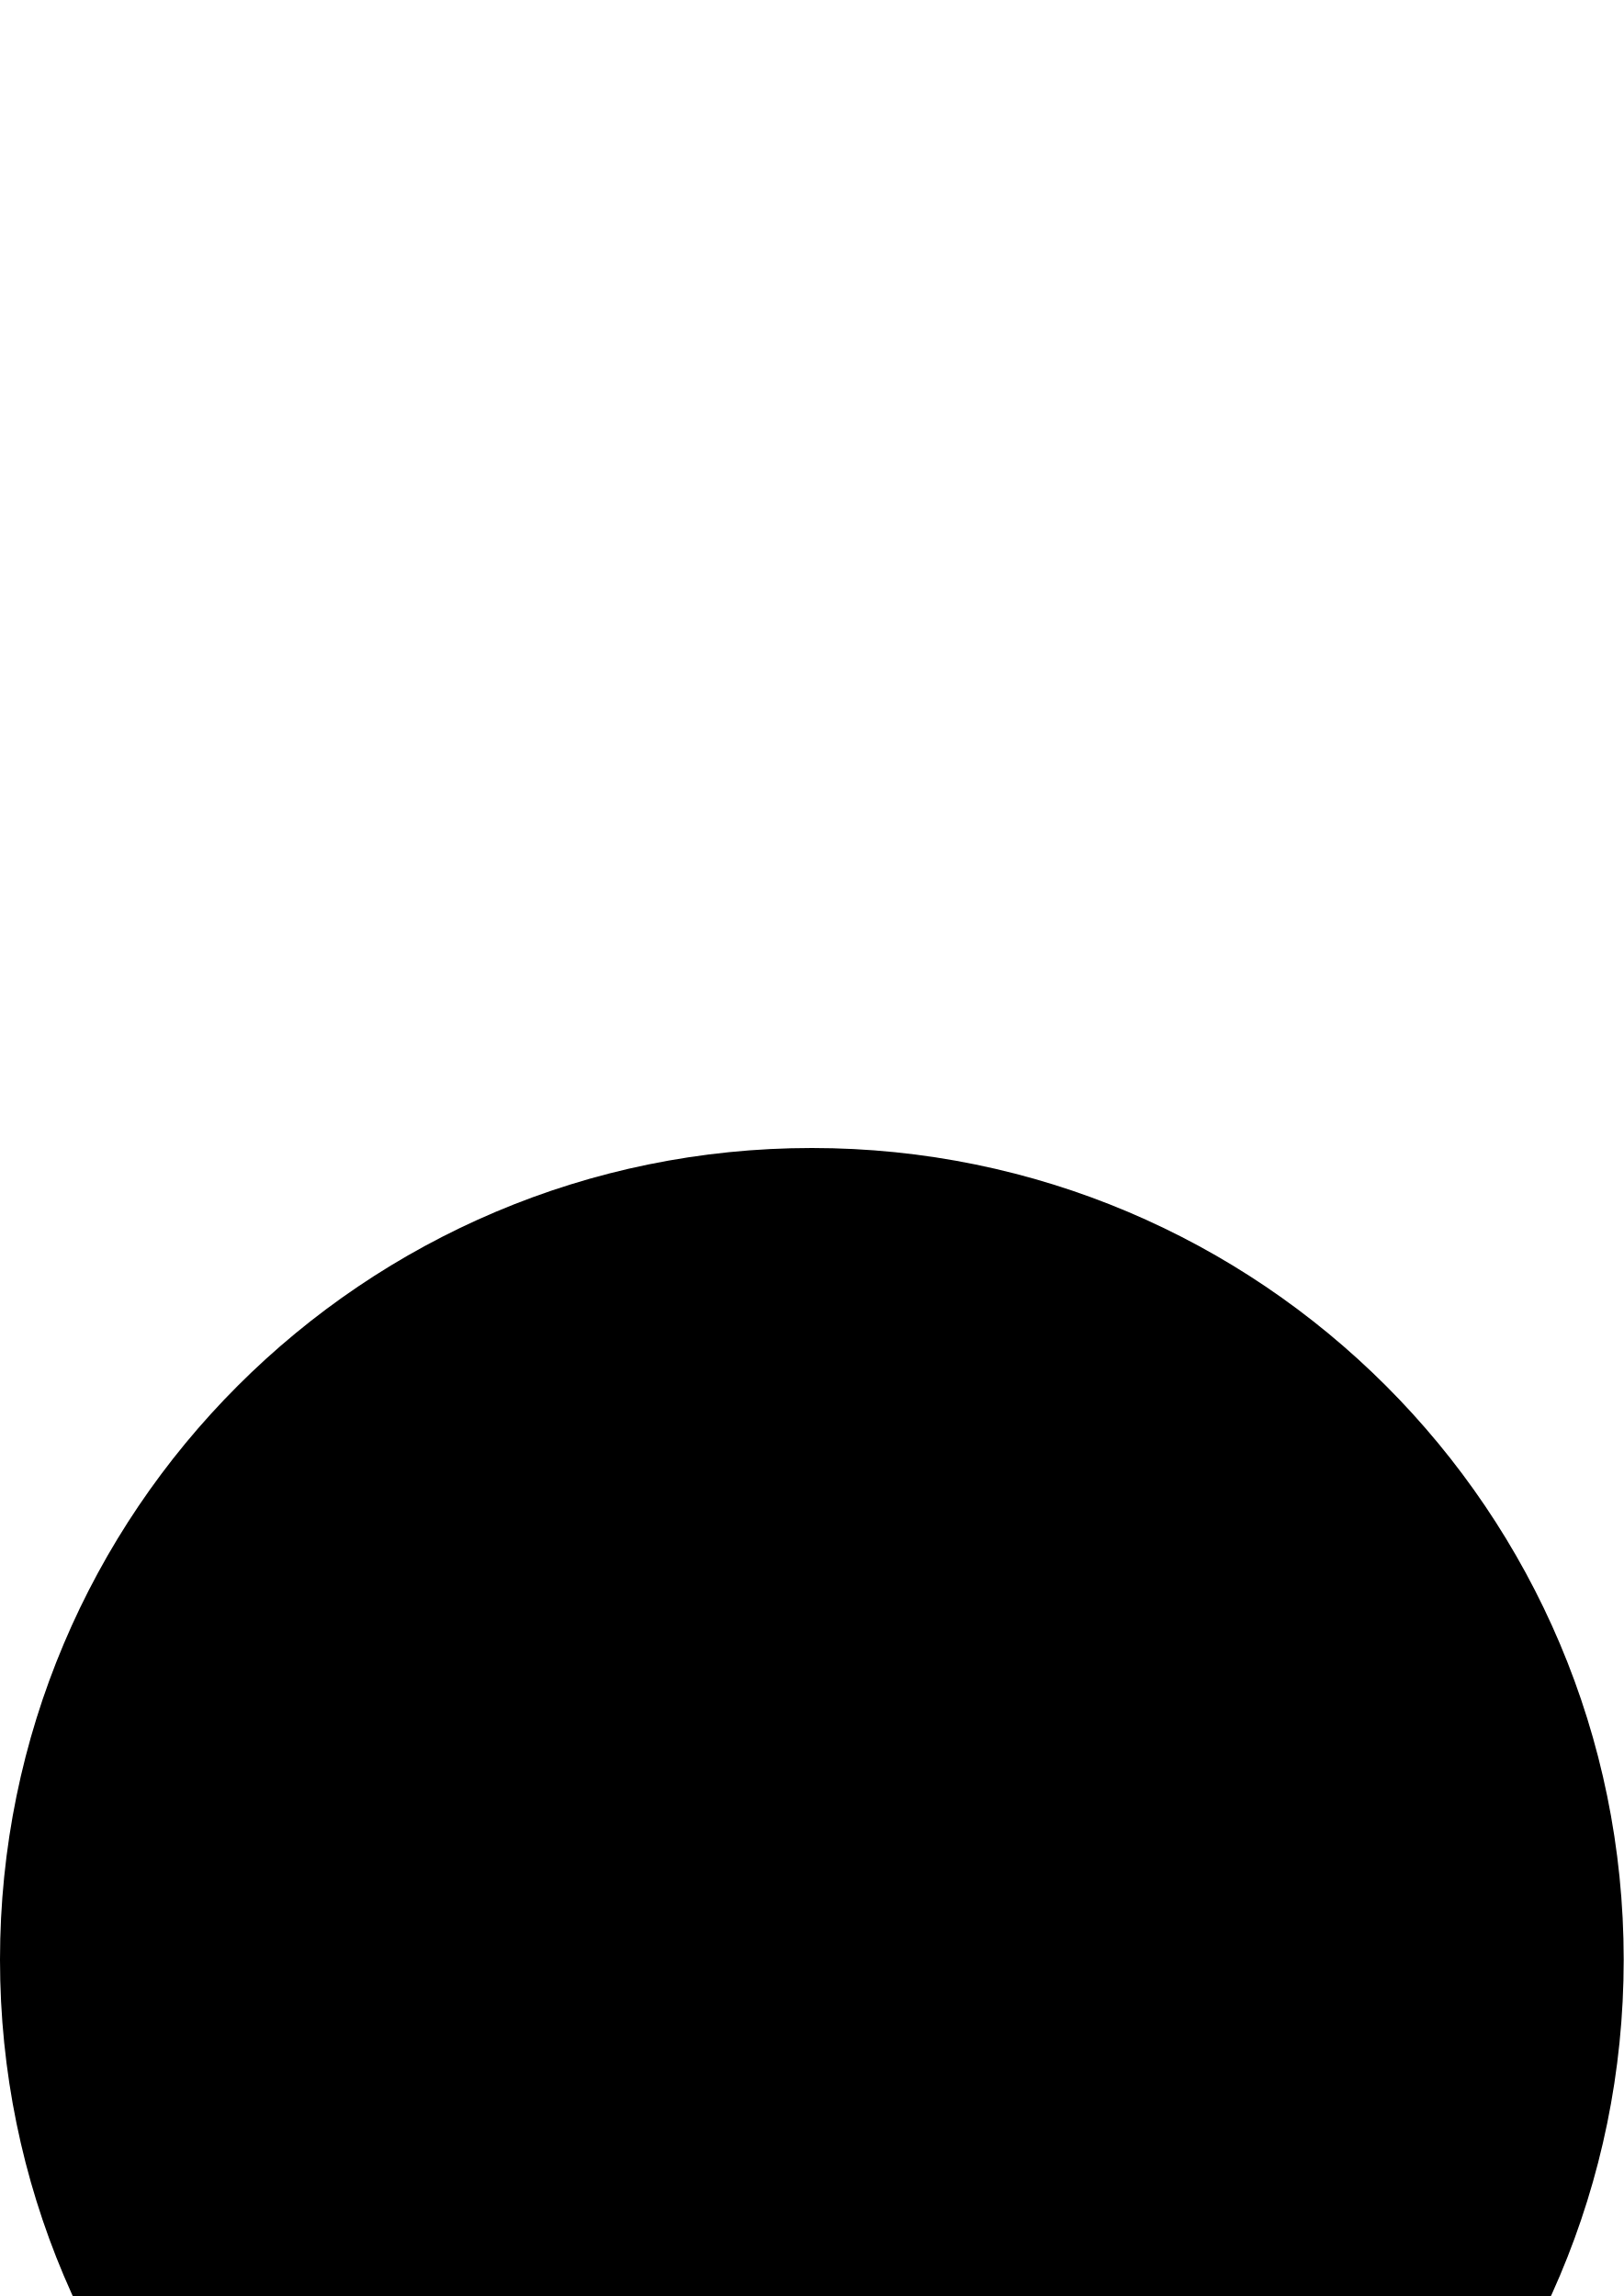
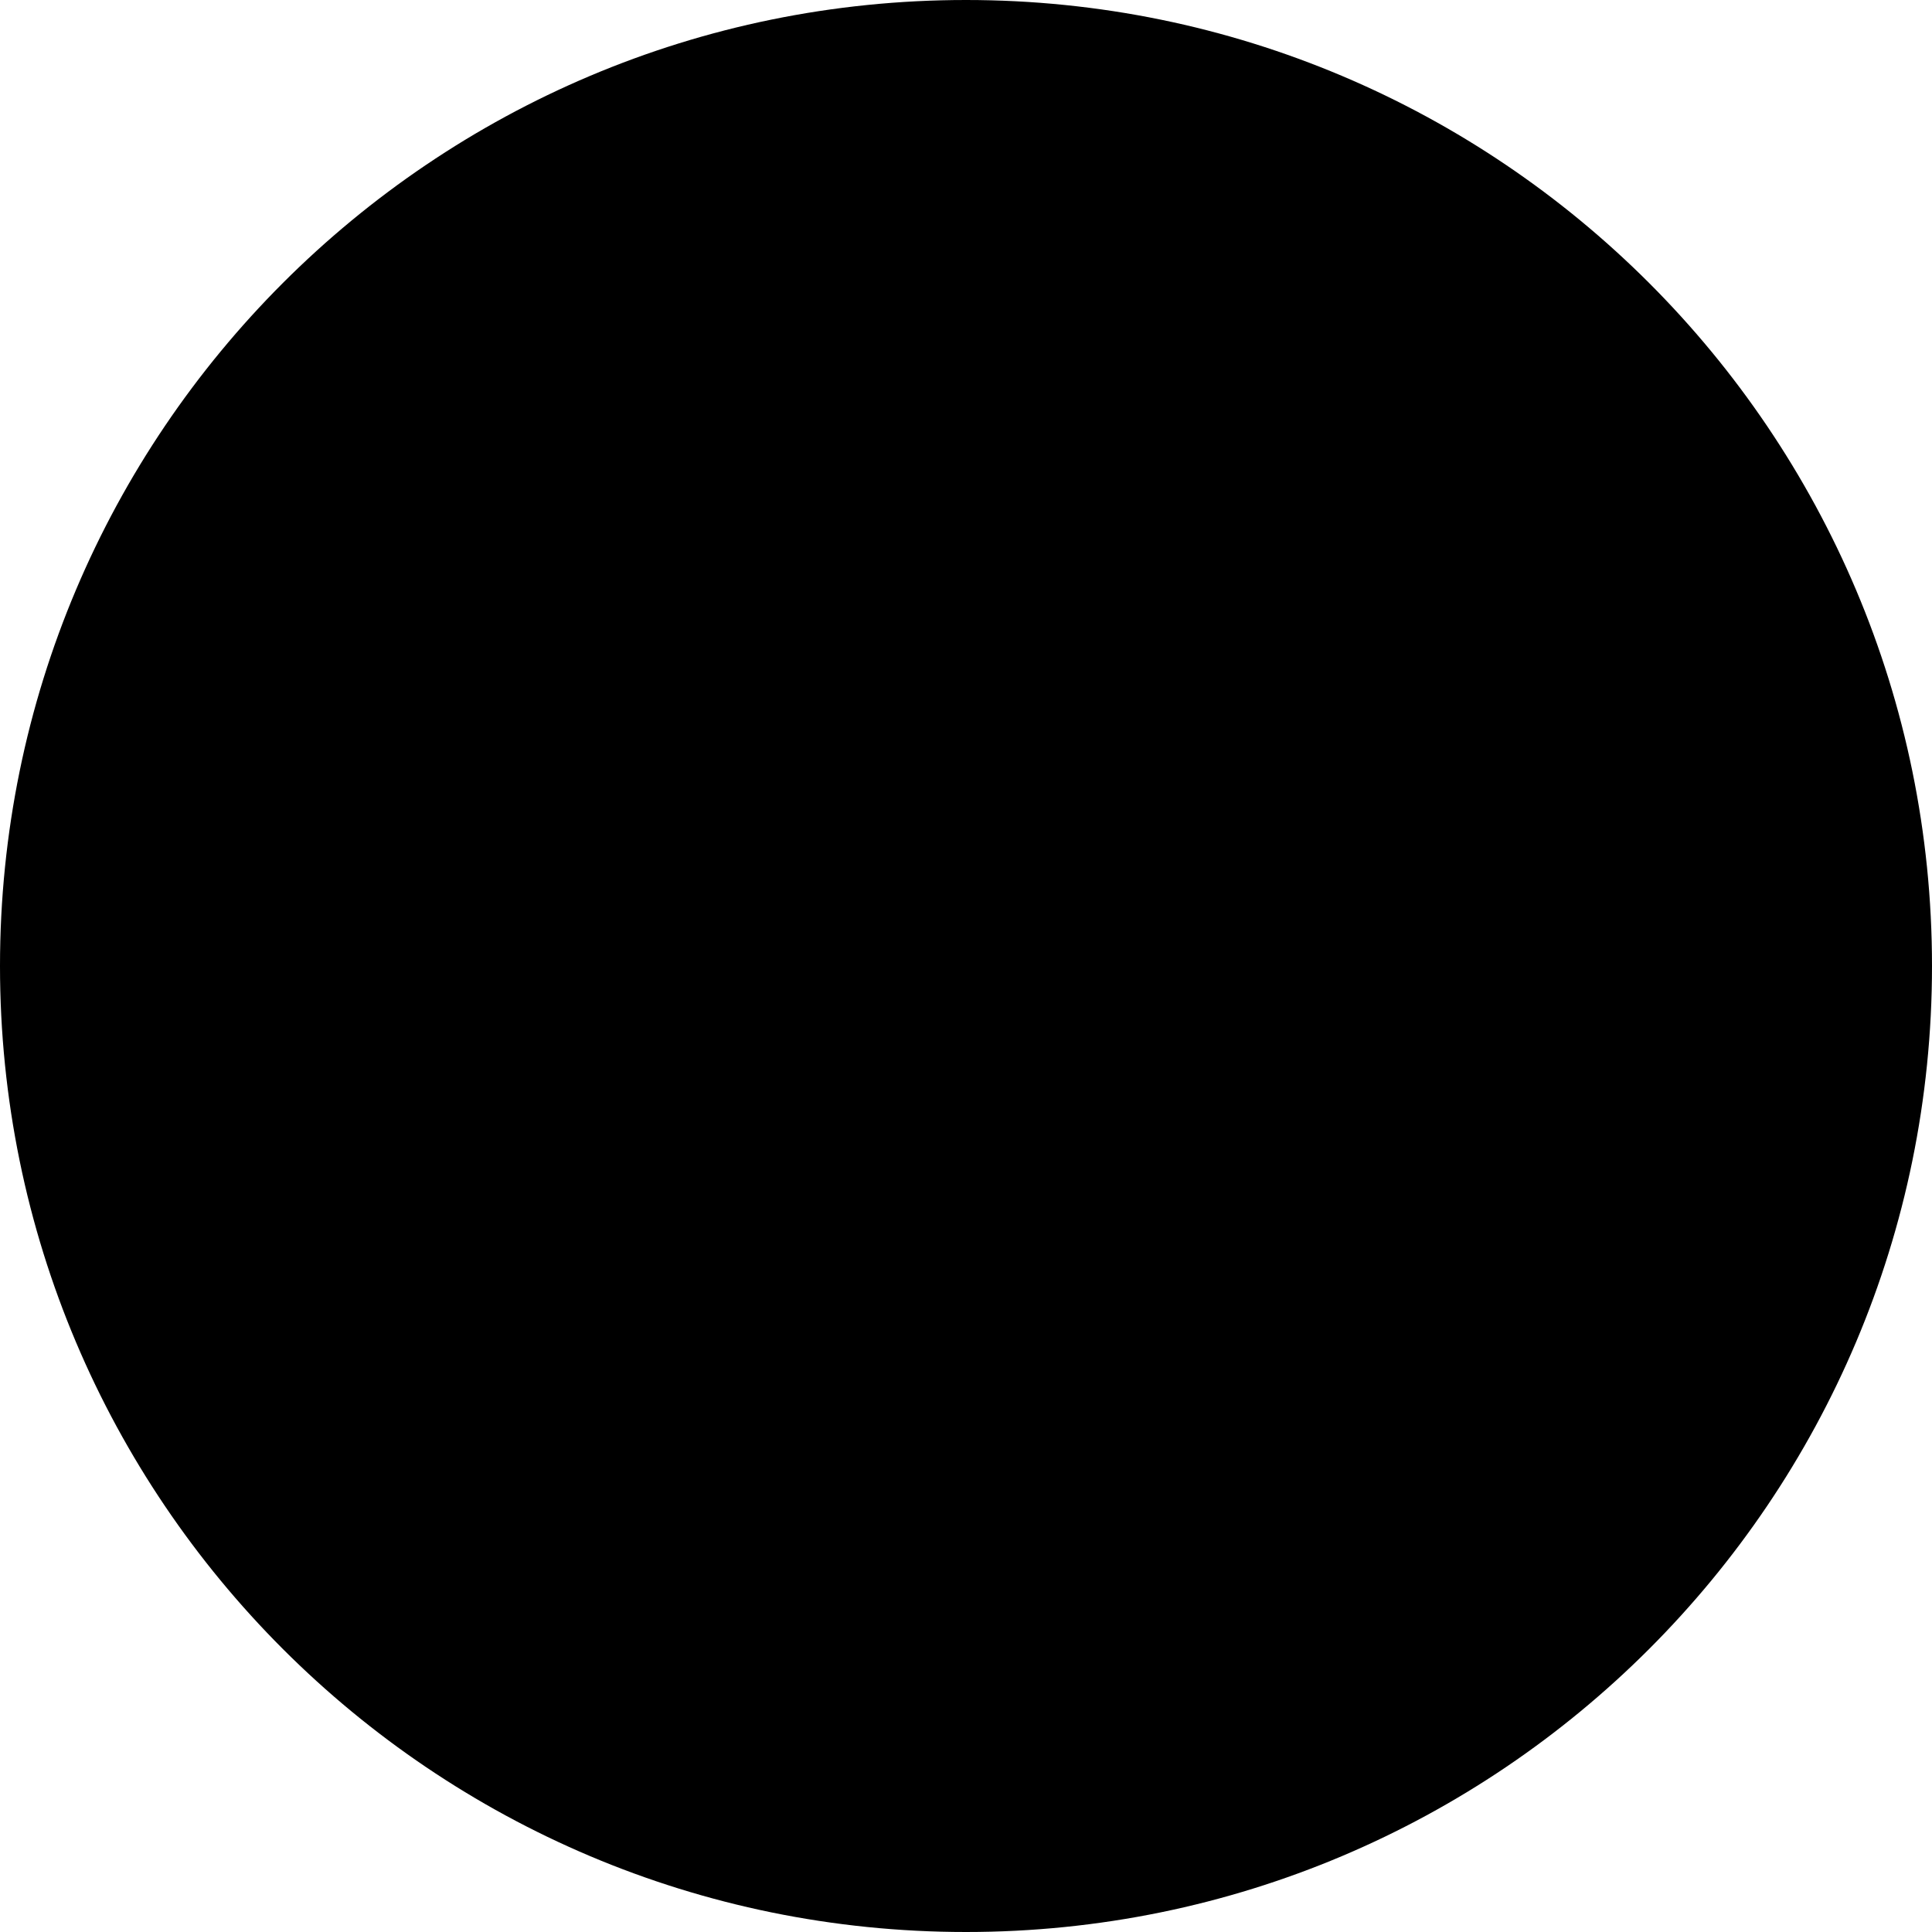
- <svg xmlns="http://www.w3.org/2000/svg" version="1.1" viewBox="0 0 210 297" width="210mm" height="297mm">
+ <svg xmlns="http://www.w3.org/2000/svg" version="1.1" viewBox="0 0 20 20" width="20mm" height="20mm">
  <defs>
    <marker id="arrow" viewBox="0 0 16 16" refX="8" refY="8" markerWidth="9" markerHeight="9" orient="auto-start-reverse">
      <path d="M 0 0 L 16 8 L 0 16 z" stroke="context-stroke" fill="context-fill" />
    </marker>
  </defs>
  <g>
    <g>
-       <circle cx="105" cy="253.5" r="105" />
+       <circle cx="10" cy="10" r="10" />
    </g>
  </g>
</svg>
